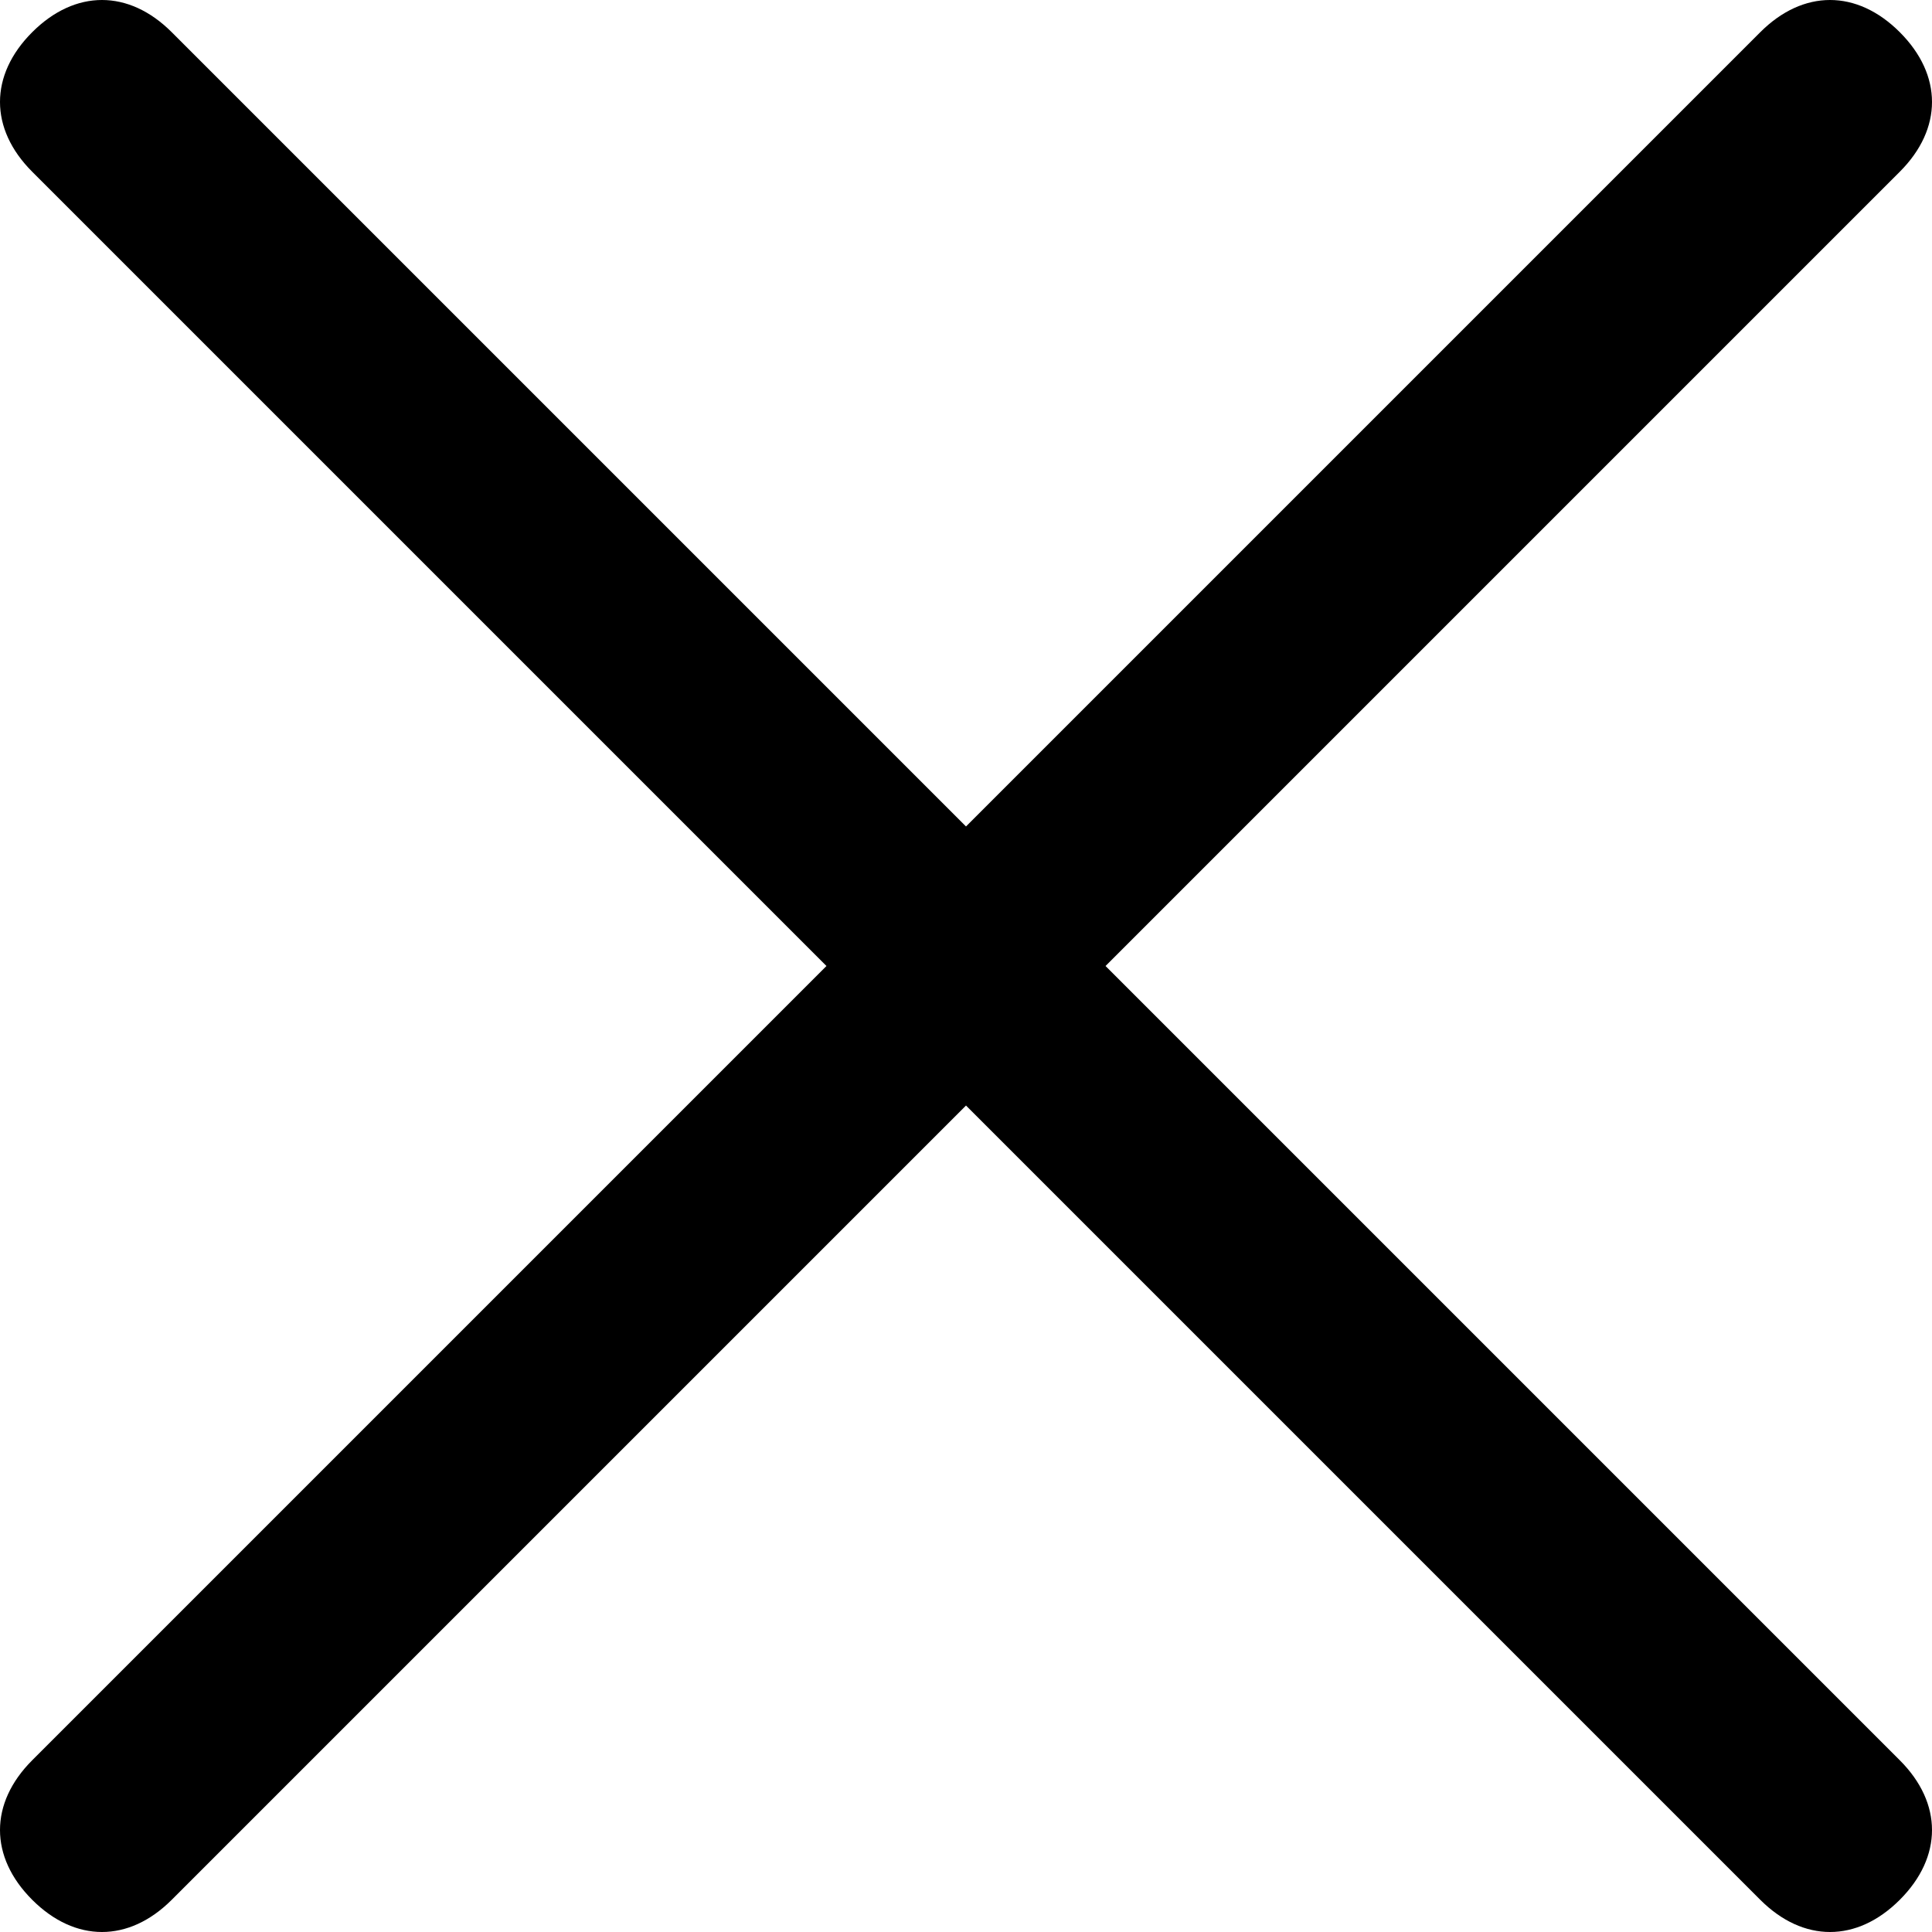
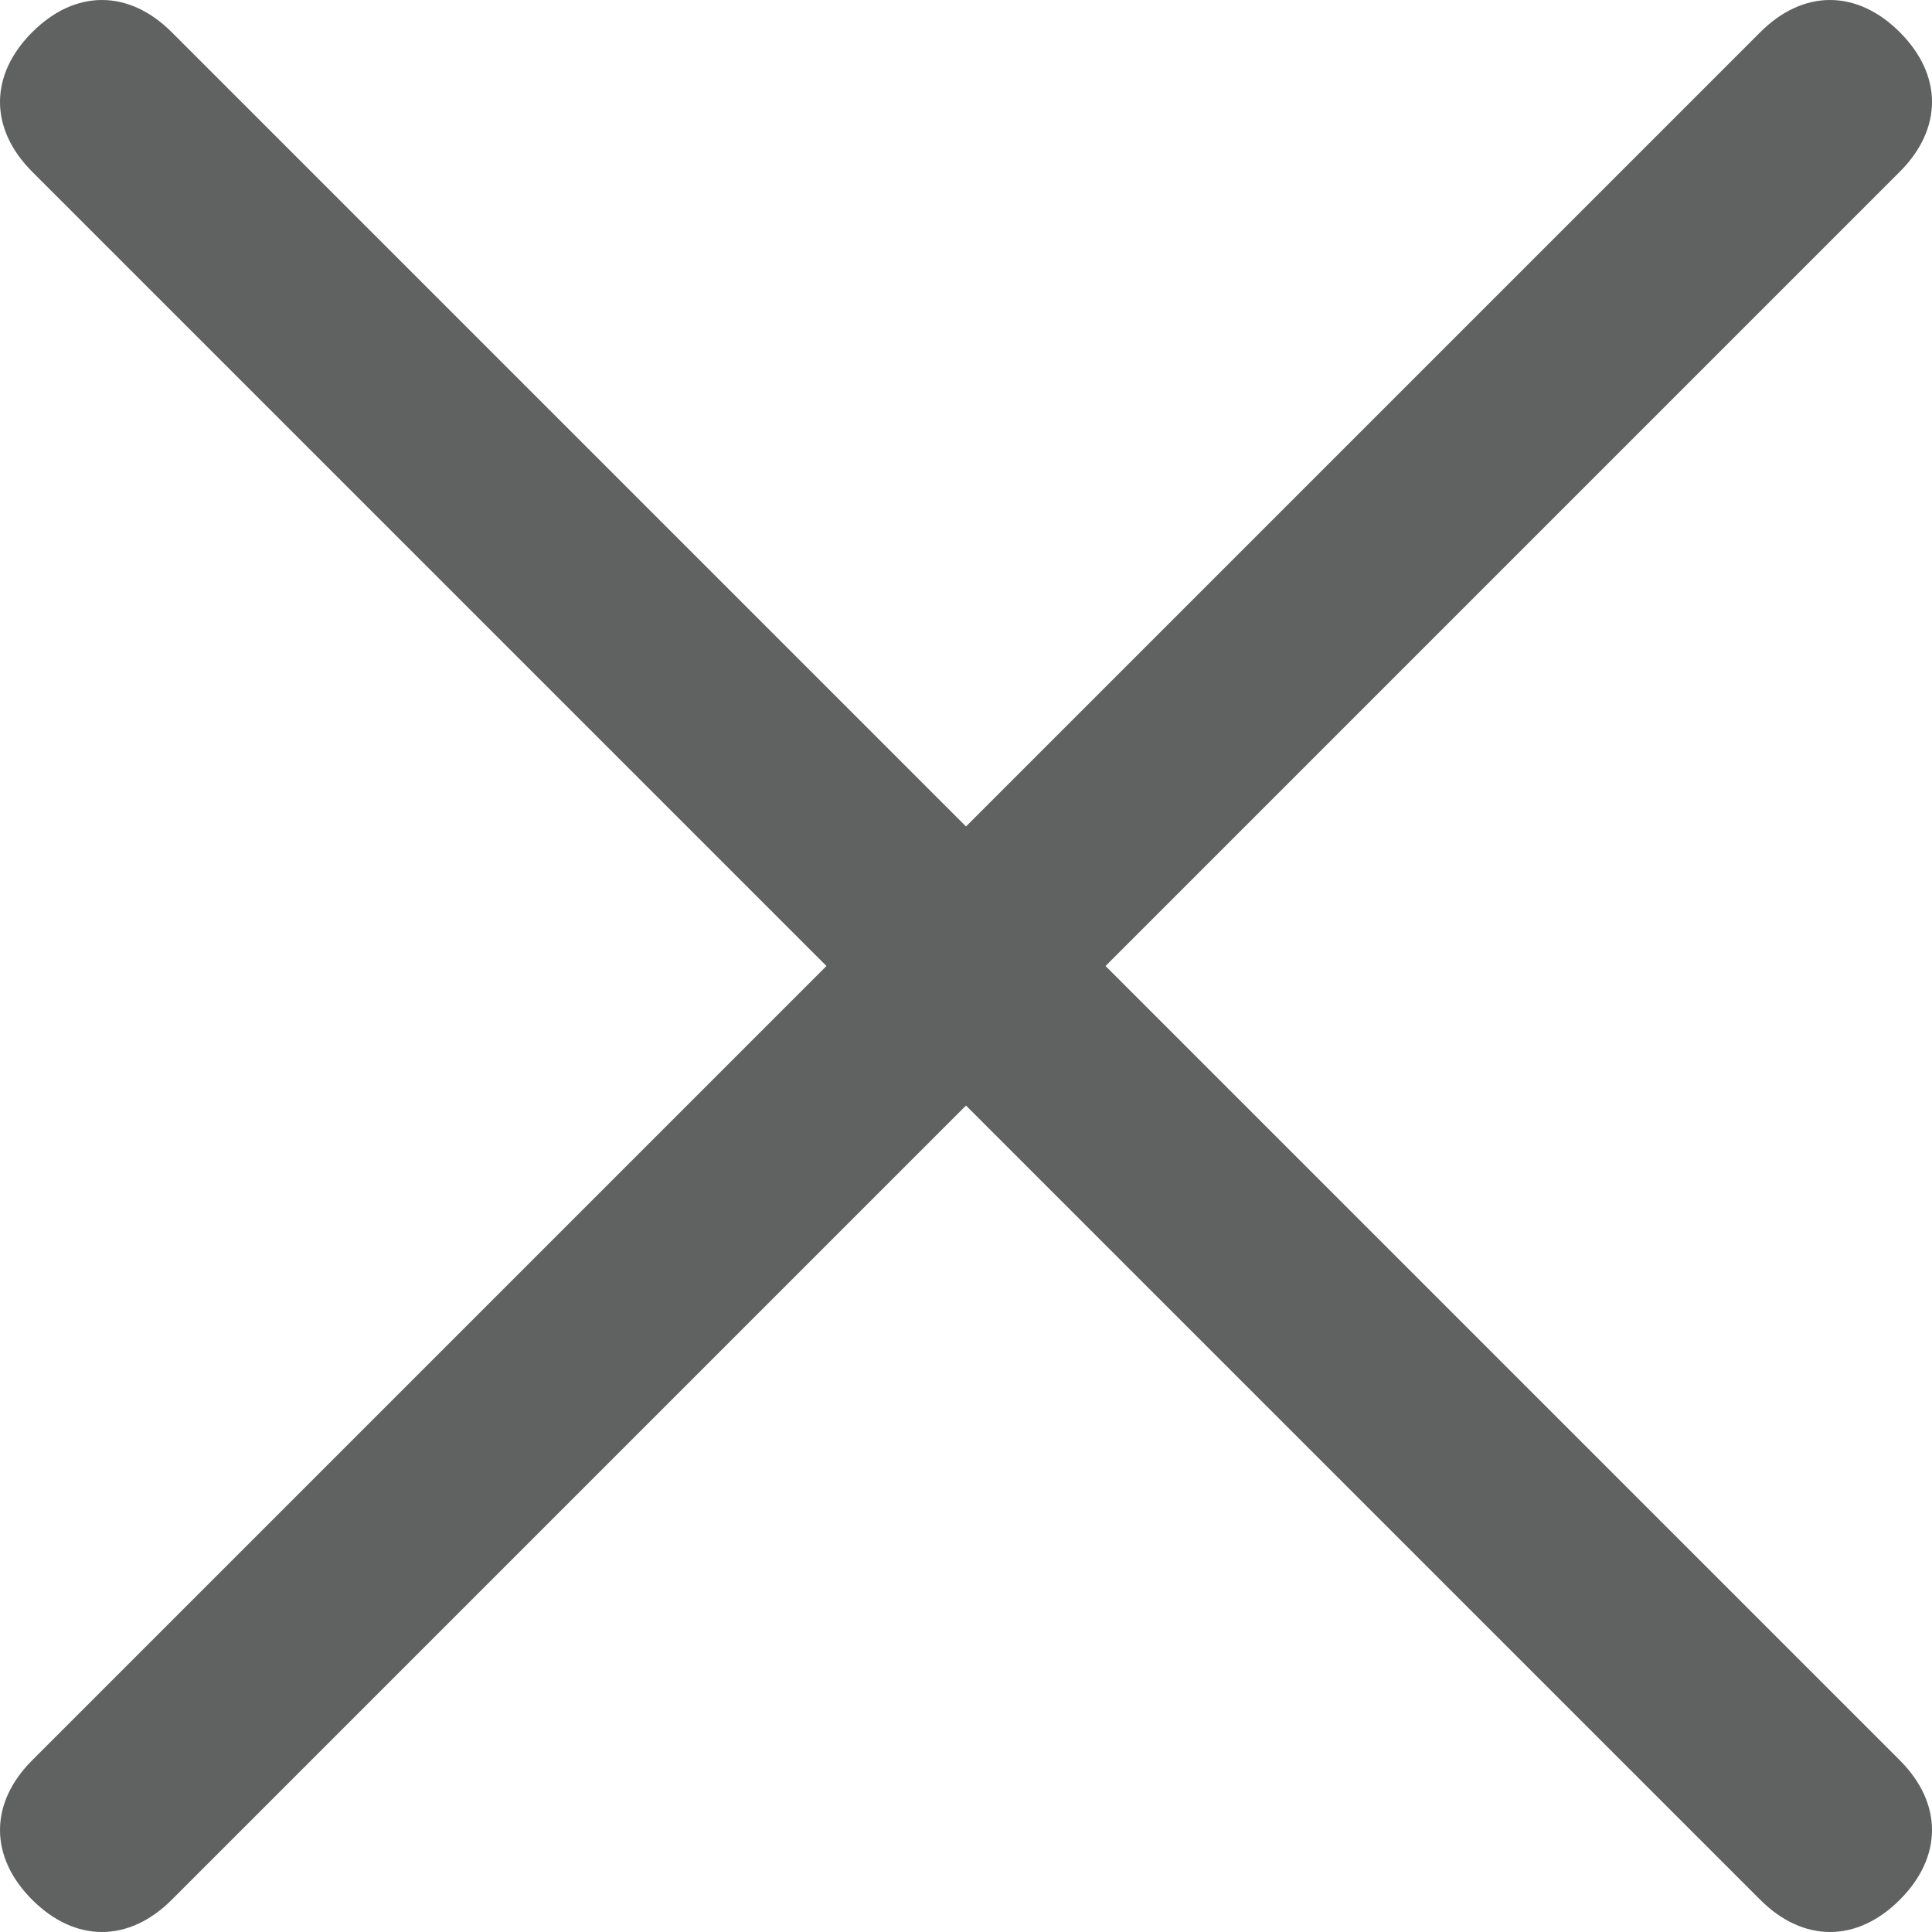
- <svg xmlns="http://www.w3.org/2000/svg" viewBox="0 0 18 18">
-   <path class="st0" d="M10.3,9l7.4-7.4c0.4-0.4,0.4-0.9,0-1.3s-0.9-0.4-1.3,0L9,7.7L1.6,0.3c-0.4-0.4-0.9-0.4-1.3,0s-0.4,0.9,0,1.3     L7.7,9l-7.4,7.4c-0.4,0.4-0.4,0.9,0,1.3v0c0.4,0.4,0.9,0.4,1.3,0L9,10.3l7.4,7.4c0.4,0.4,0.9,0.4,1.3,0v0c0.4-0.4,0.4-0.9,0-1.3     L10.3,9z" />
+ <svg xmlns="http://www.w3.org/2000/svg" version="1.1" id="Layer_1" x="0px" y="0px" viewBox="0 0 18 18" style="enable-background:new 0 0 18 18;" xml:space="preserve">
+   <style type="text/css">
+ 	.st0{fill:#606161;}
+ </style>
+   <path class="st0" d="M10.3,9l7.4-7.4c0.4-0.4,0.4-0.9,0-1.3s-0.9-0.4-1.3,0L9,7.7L1.6,0.3c-0.4-0.4-0.9-0.4-1.3,0s-0.4,0.9,0,1.3  L7.7,9l-7.4,7.4c-0.4,0.4-0.4,0.9,0,1.3v0c0.4,0.4,0.9,0.4,1.3,0L9,10.3l7.4,7.4c0.4,0.4,0.9,0.4,1.3,0v0c0.4-0.4,0.4-0.9,0-1.3  L10.3,9z" />
</svg>
